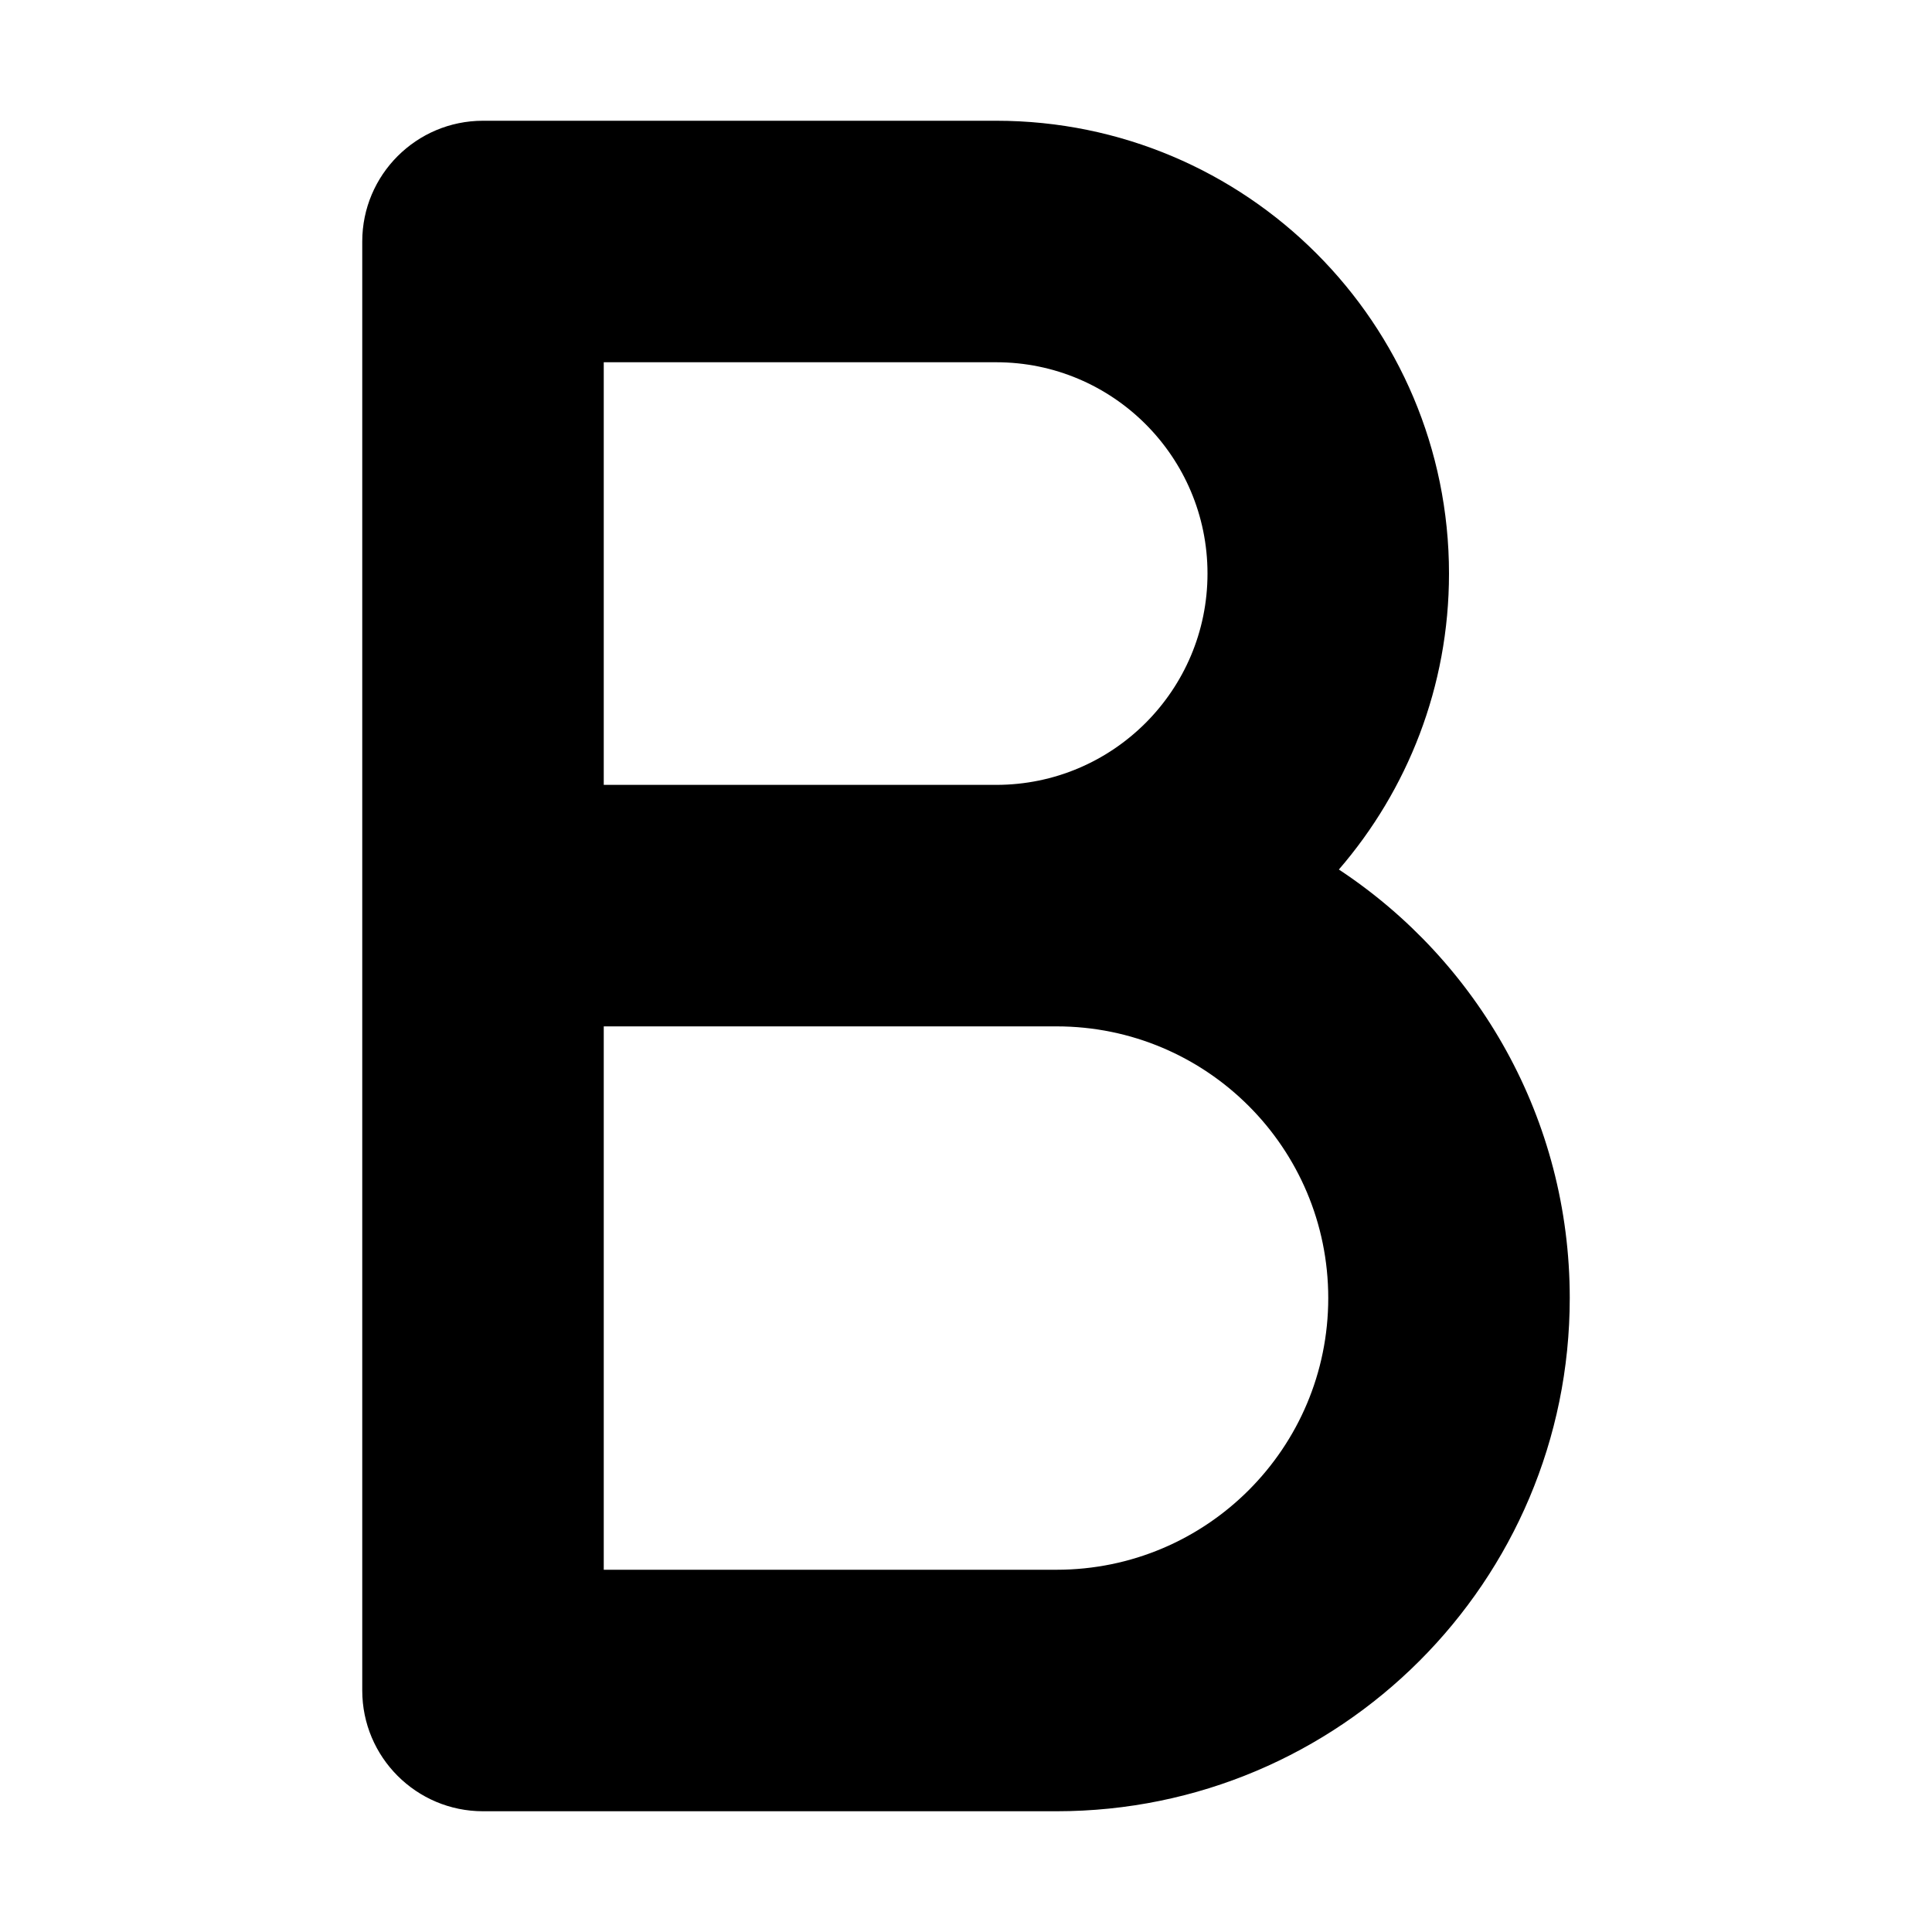
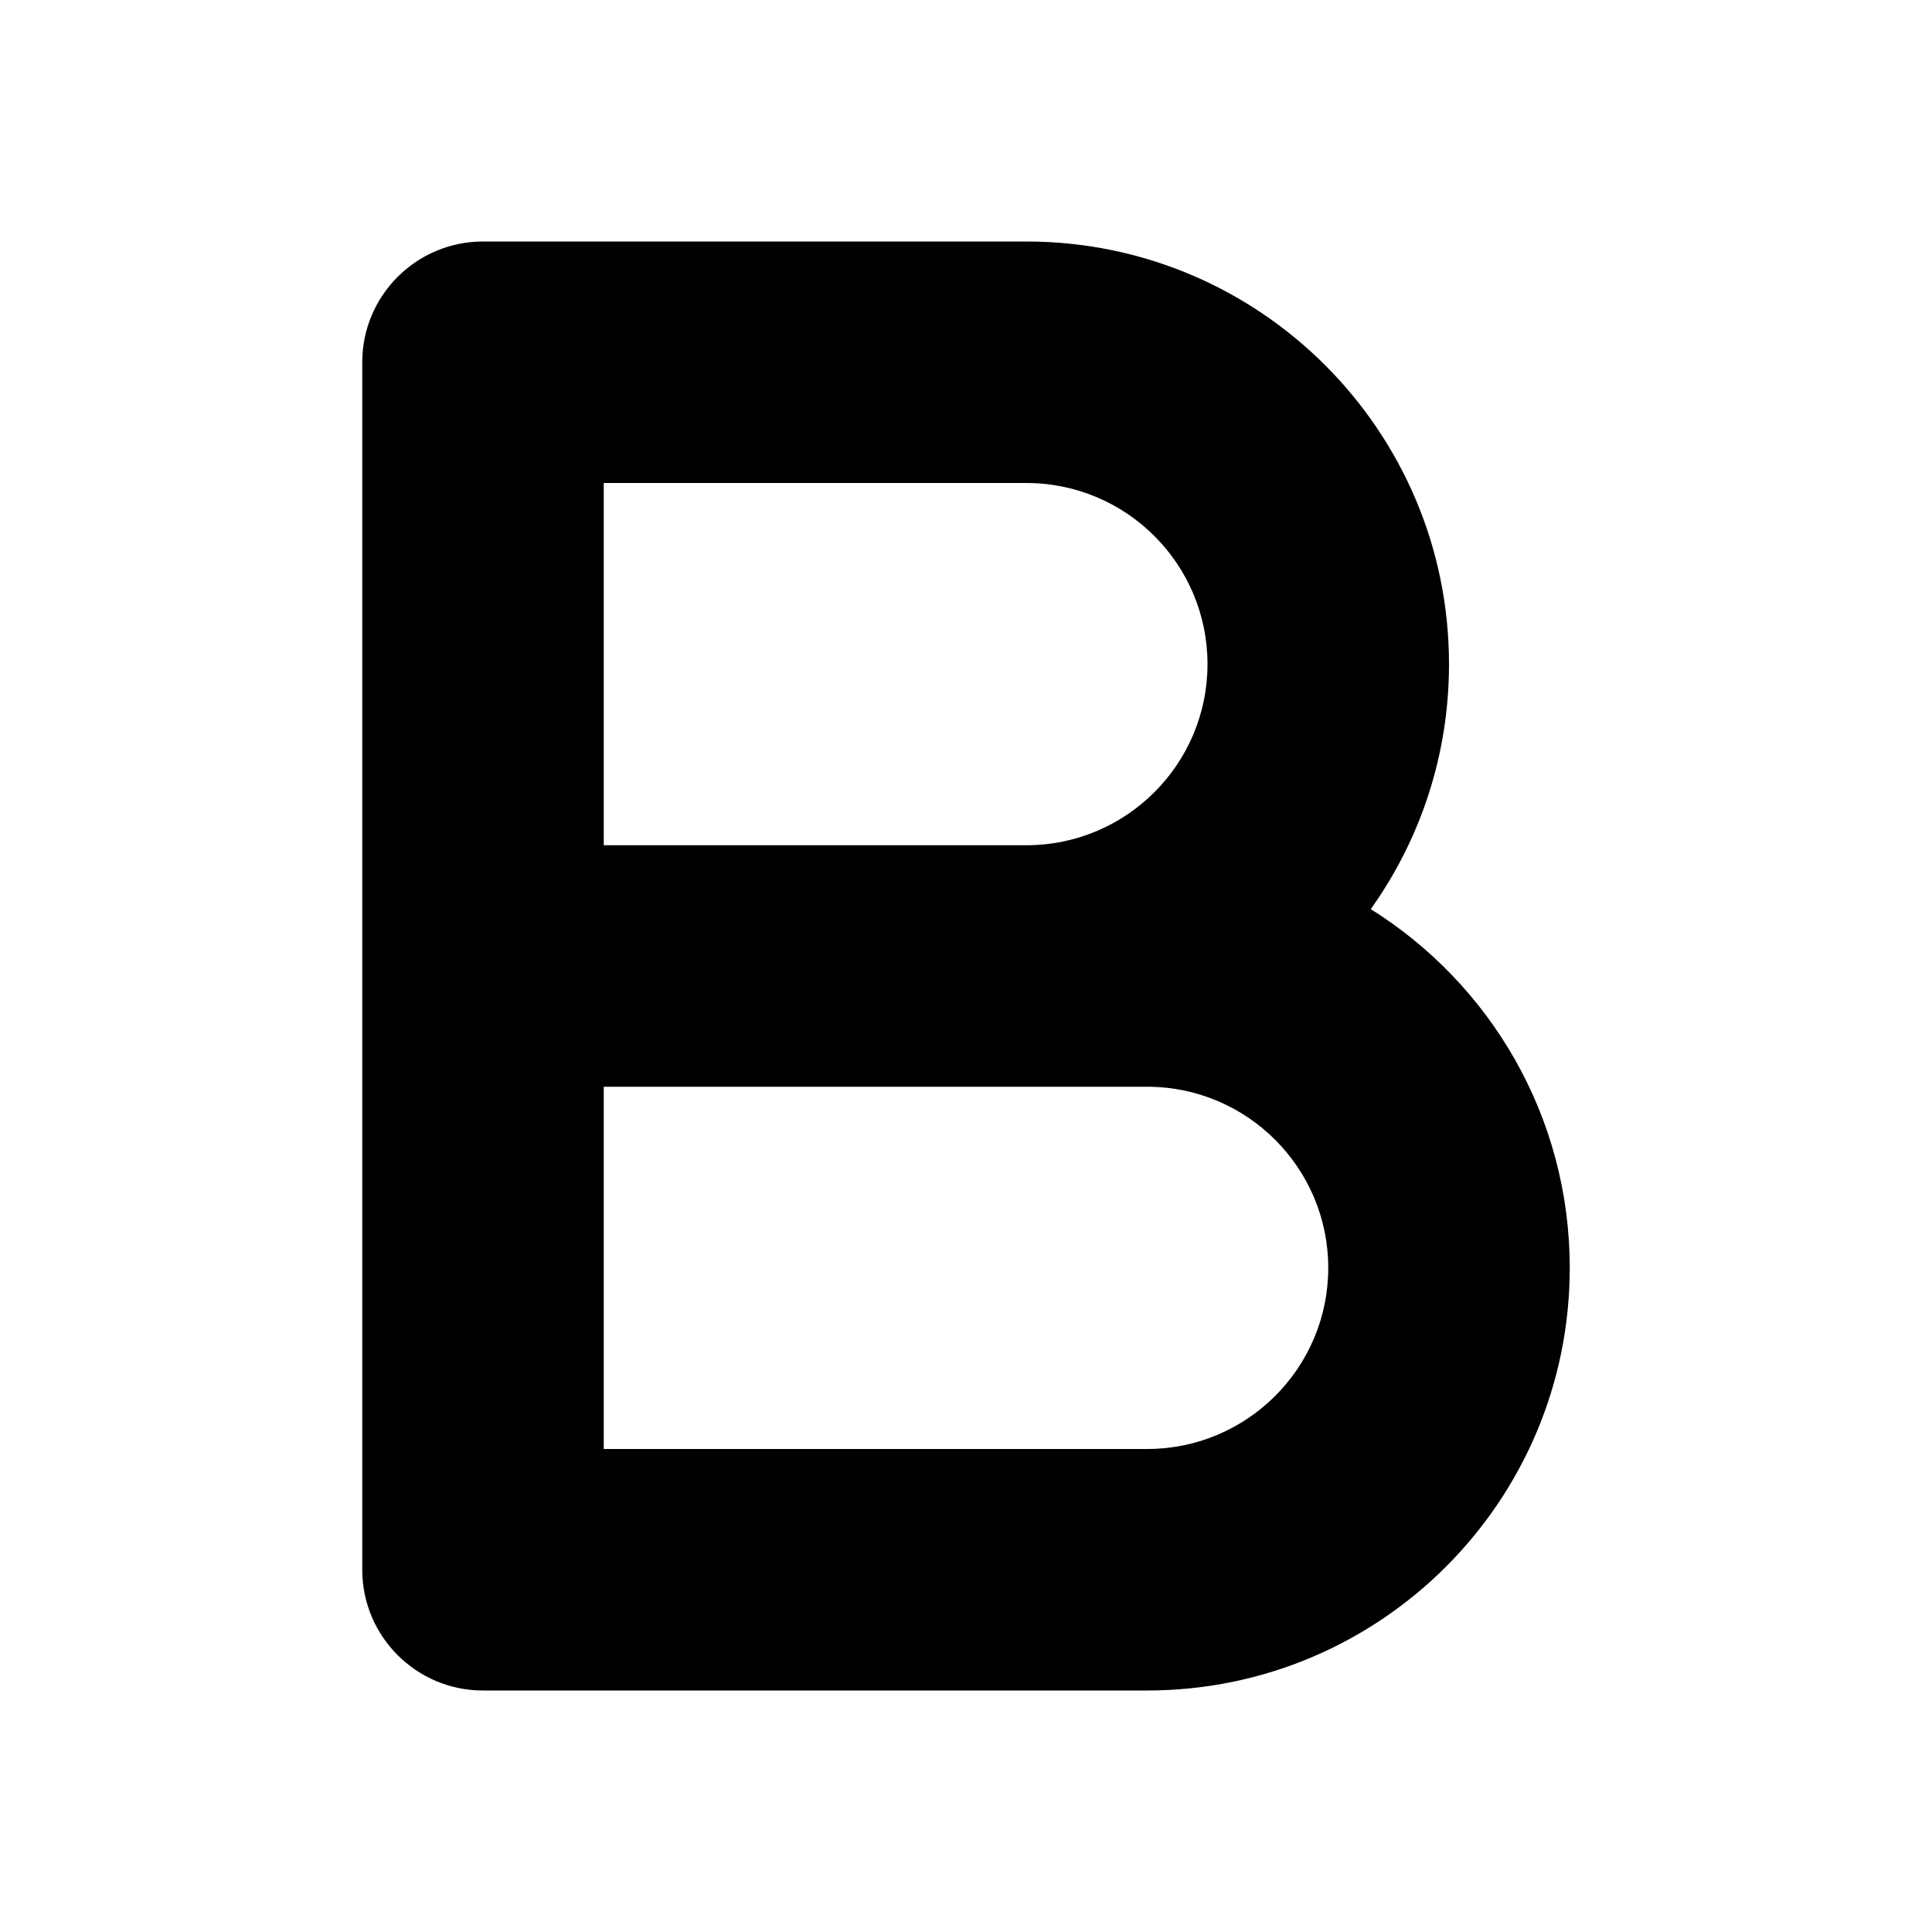
<svg xmlns="http://www.w3.org/2000/svg" width="16" height="16" viewBox="0 0 16 16">
-   <path fill-rule="evenodd" clip-rule="evenodd" d="M4 1C3.448 1 3 1.448 3 2V7.5V14C3 14.552 3.448 15 4 15H8.75C11.097 15 13 13.097 13 10.75C13 9.267 12.24 7.961 11.088 7.201C11.656 6.543 12 5.687 12 4.75C12 2.679 10.321 1 8.25 1H4ZM8.25 6.5C9.216 6.5 10 5.716 10 4.75C10 3.784 9.216 3 8.25 3H5V6.5H8.25ZM5 8.5V13H8.75C9.993 13 11 11.993 11 10.75C11 9.507 9.993 8.5 8.75 8.5H8.25H5Z" />
+   <path fill-rule="evenodd" clip-rule="evenodd" d="M4 2C3.448 2 3 2.448 3 3V8V13C3 13.552 3.448 14 4 14H9.5C11.433 14 13 12.433 13 10.5C13 9.247 12.342 8.148 11.352 7.529C11.76 6.957 12 6.257 12 5.5C12 3.567 10.433 2 8.5 2H4ZM8.5 7C9.328 7 10 6.328 10 5.5C10 4.672 9.328 4 8.5 4H5V7H8.5ZM5 9V12H9.5C10.328 12 11 11.328 11 10.5C11 9.672 10.328 9 9.5 9H8.5H5Z" />
</svg>
